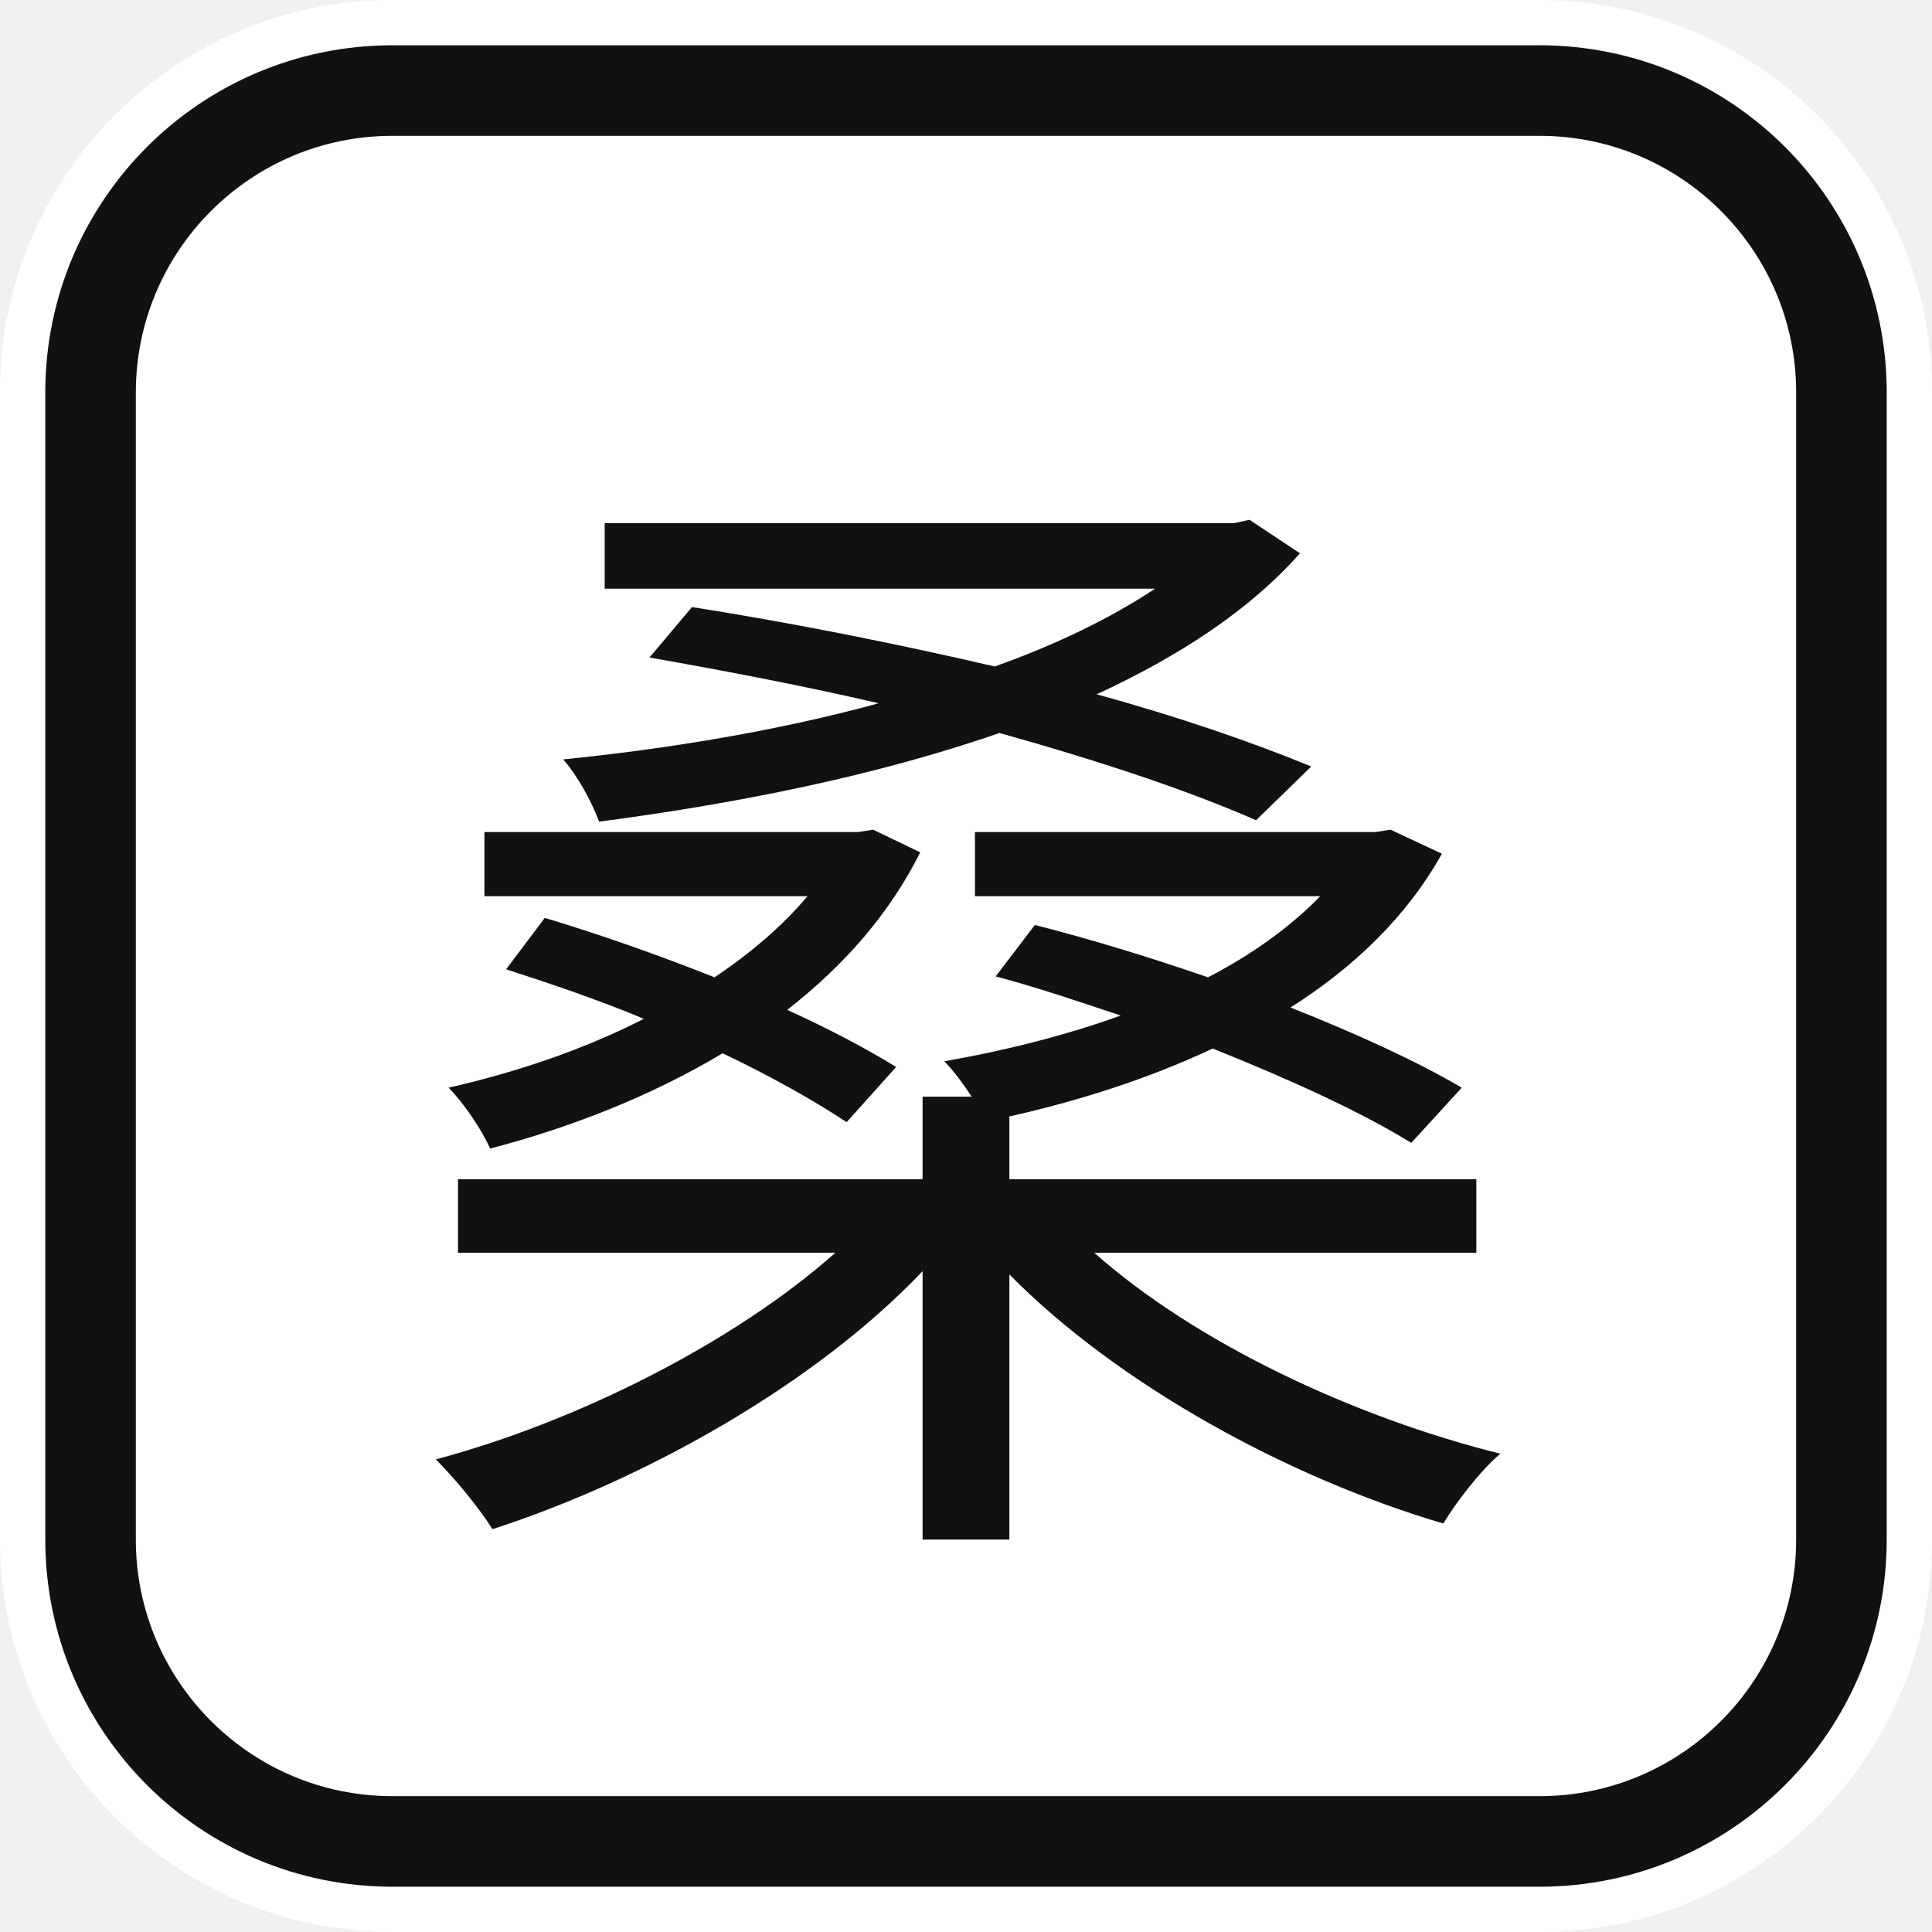
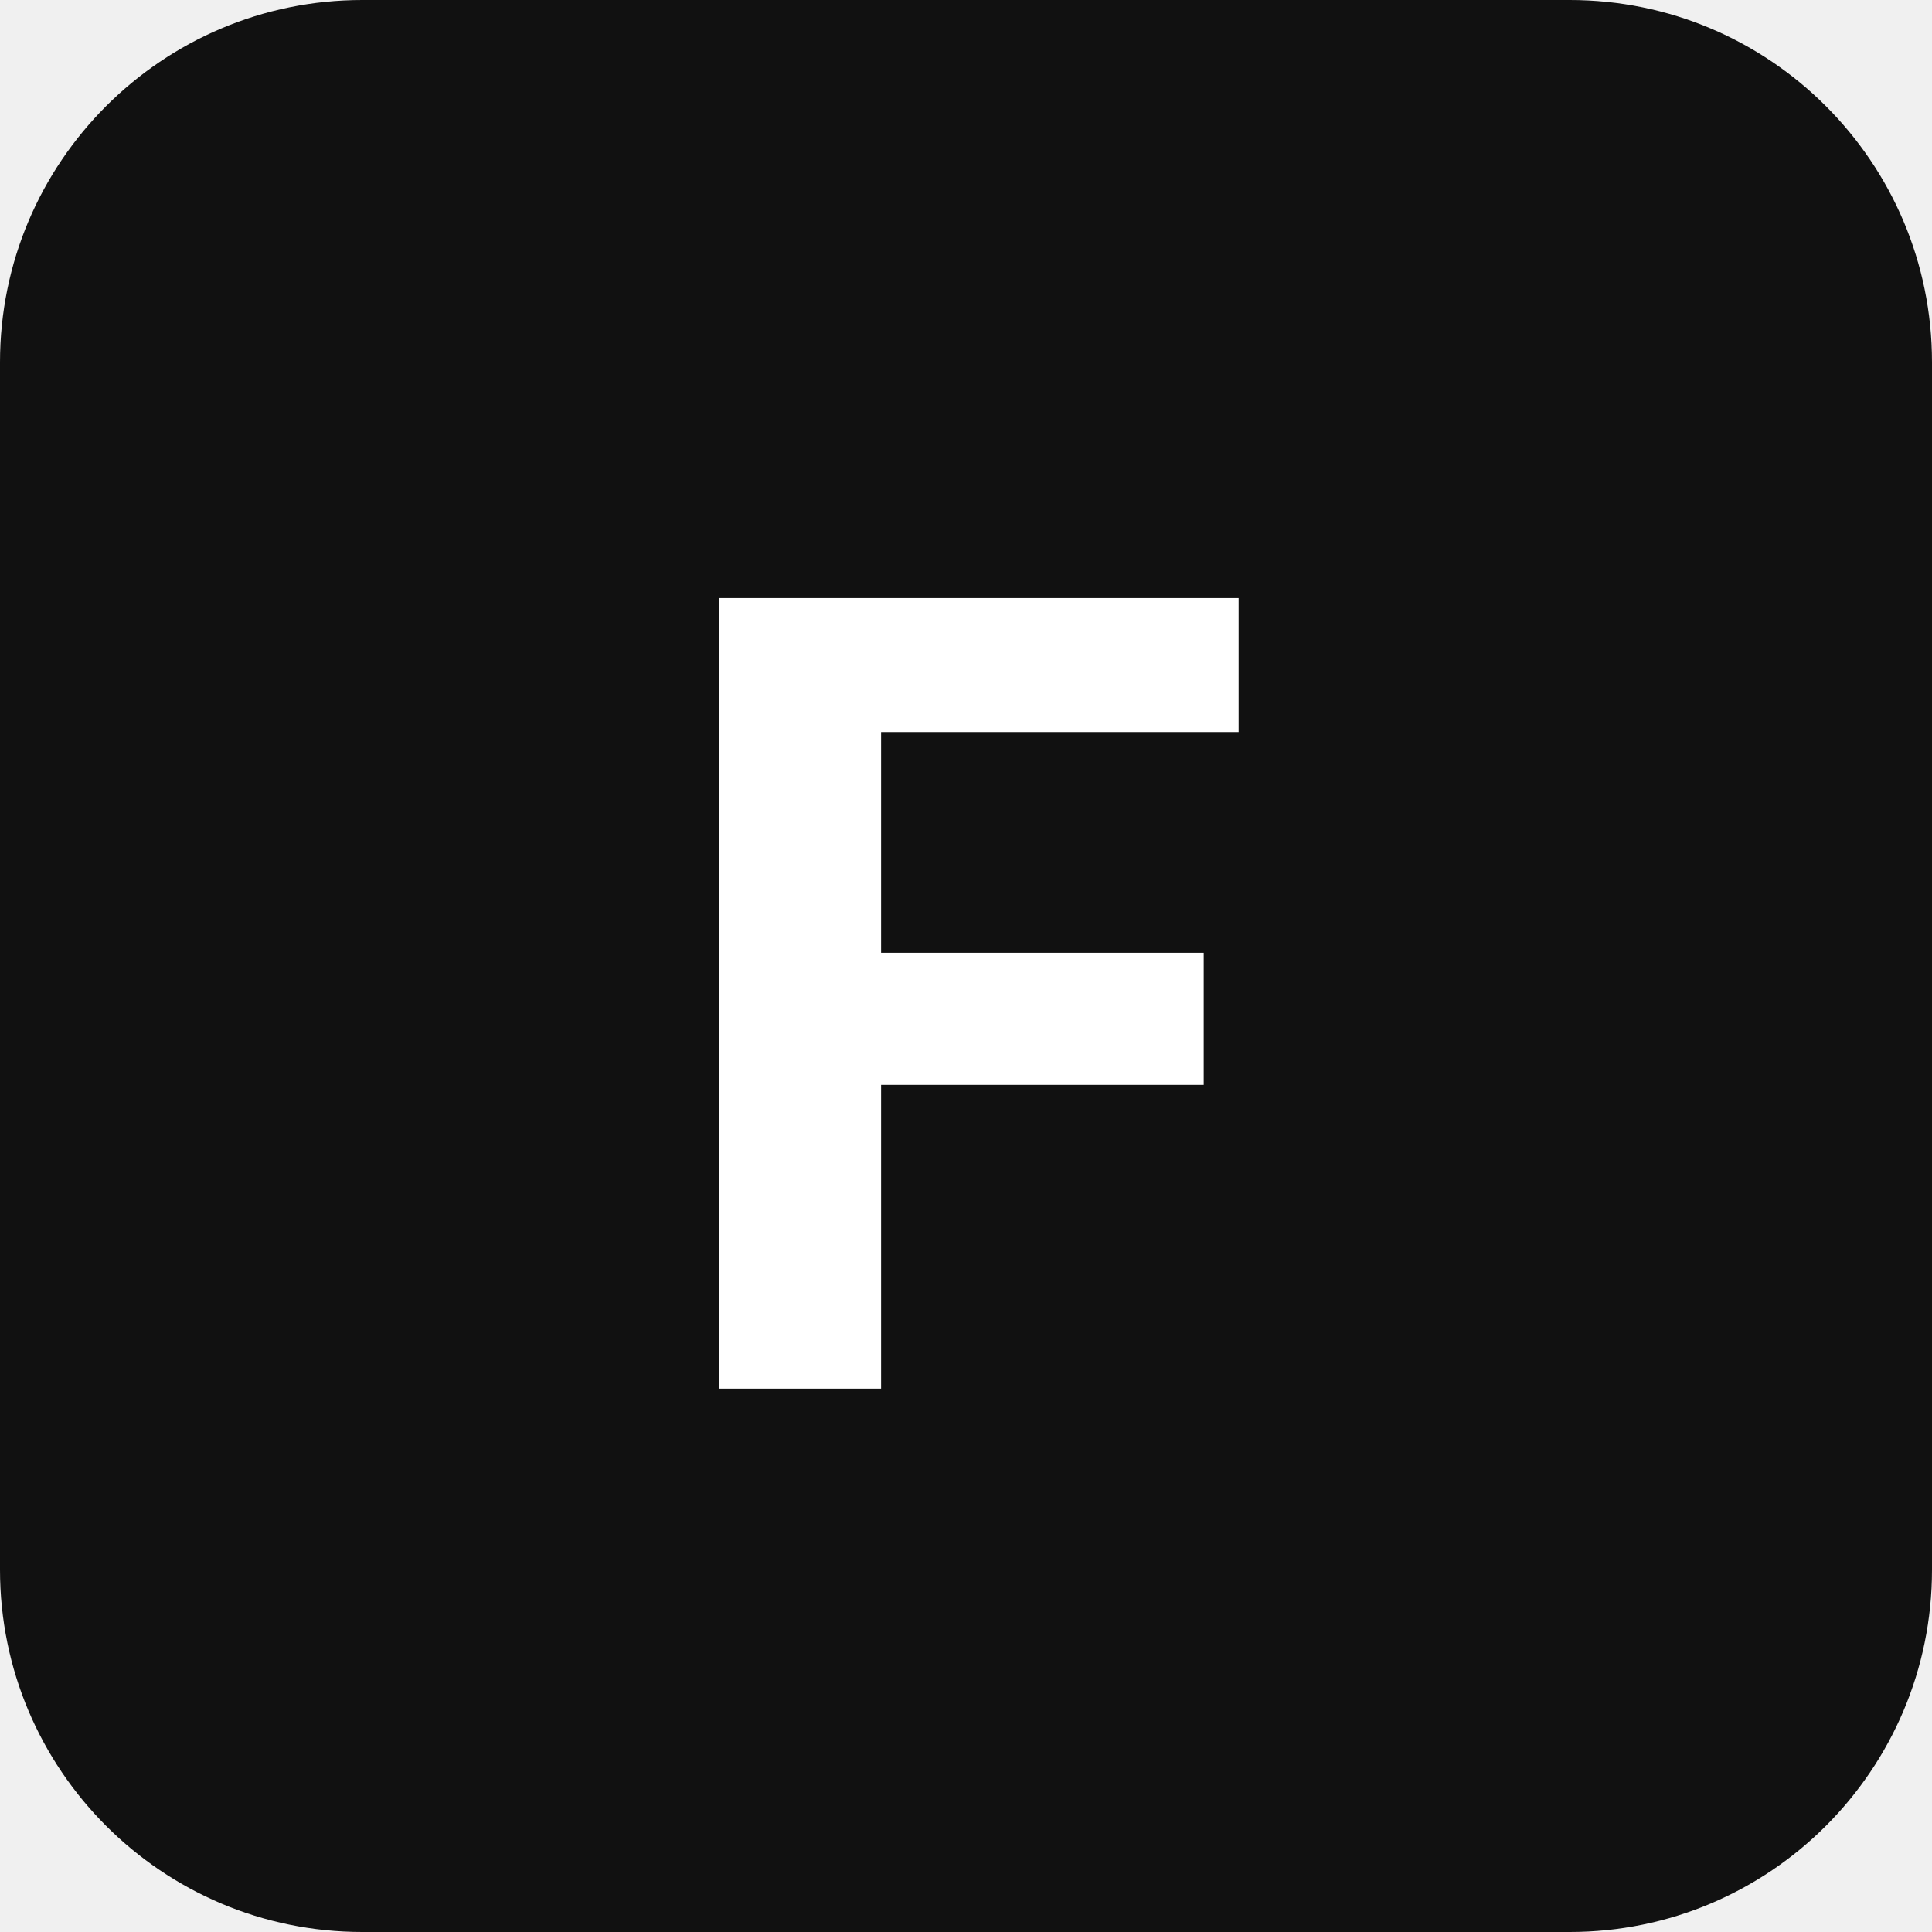
- <svg xmlns="http://www.w3.org/2000/svg" viewBox="0 0 64 64">
-   <style>
-     .bg   { fill: #ffffff; }
-     .ring { fill: none; stroke: #111111; stroke-width: 3; }
-     .ch   { fill: #111111; }
-     @media (prefers-color-scheme: dark) {
-       .bg   { fill: #111111; }
-       .ring { stroke: #e0e0e0; }
-       .ch   { fill: #e0e0e0; }
-     }
-   </style>
-   <rect class="bg" width="64" height="64" rx="13" />
-   <rect class="ring" x="3" y="3" width="58" height="58" rx="10" />
-   <text class="ch" x="32" y="48" font-size="38" font-family="'PingFang SC','Hiragino Sans GB','Noto Serif SC','Microsoft YaHei',serif" text-anchor="middle" dominant-baseline="auto">桑</text>
+ <svg xmlns="http://www.w3.org/2000/svg" viewBox="0 0 32 32">
+   <rect width="32" height="32" rx="6" fill="#111111" />
+   <text x="16" y="23" font-family="system-ui, -apple-system, sans-serif" font-size="18" font-weight="700" fill="white" text-anchor="middle">F</text>
</svg>
